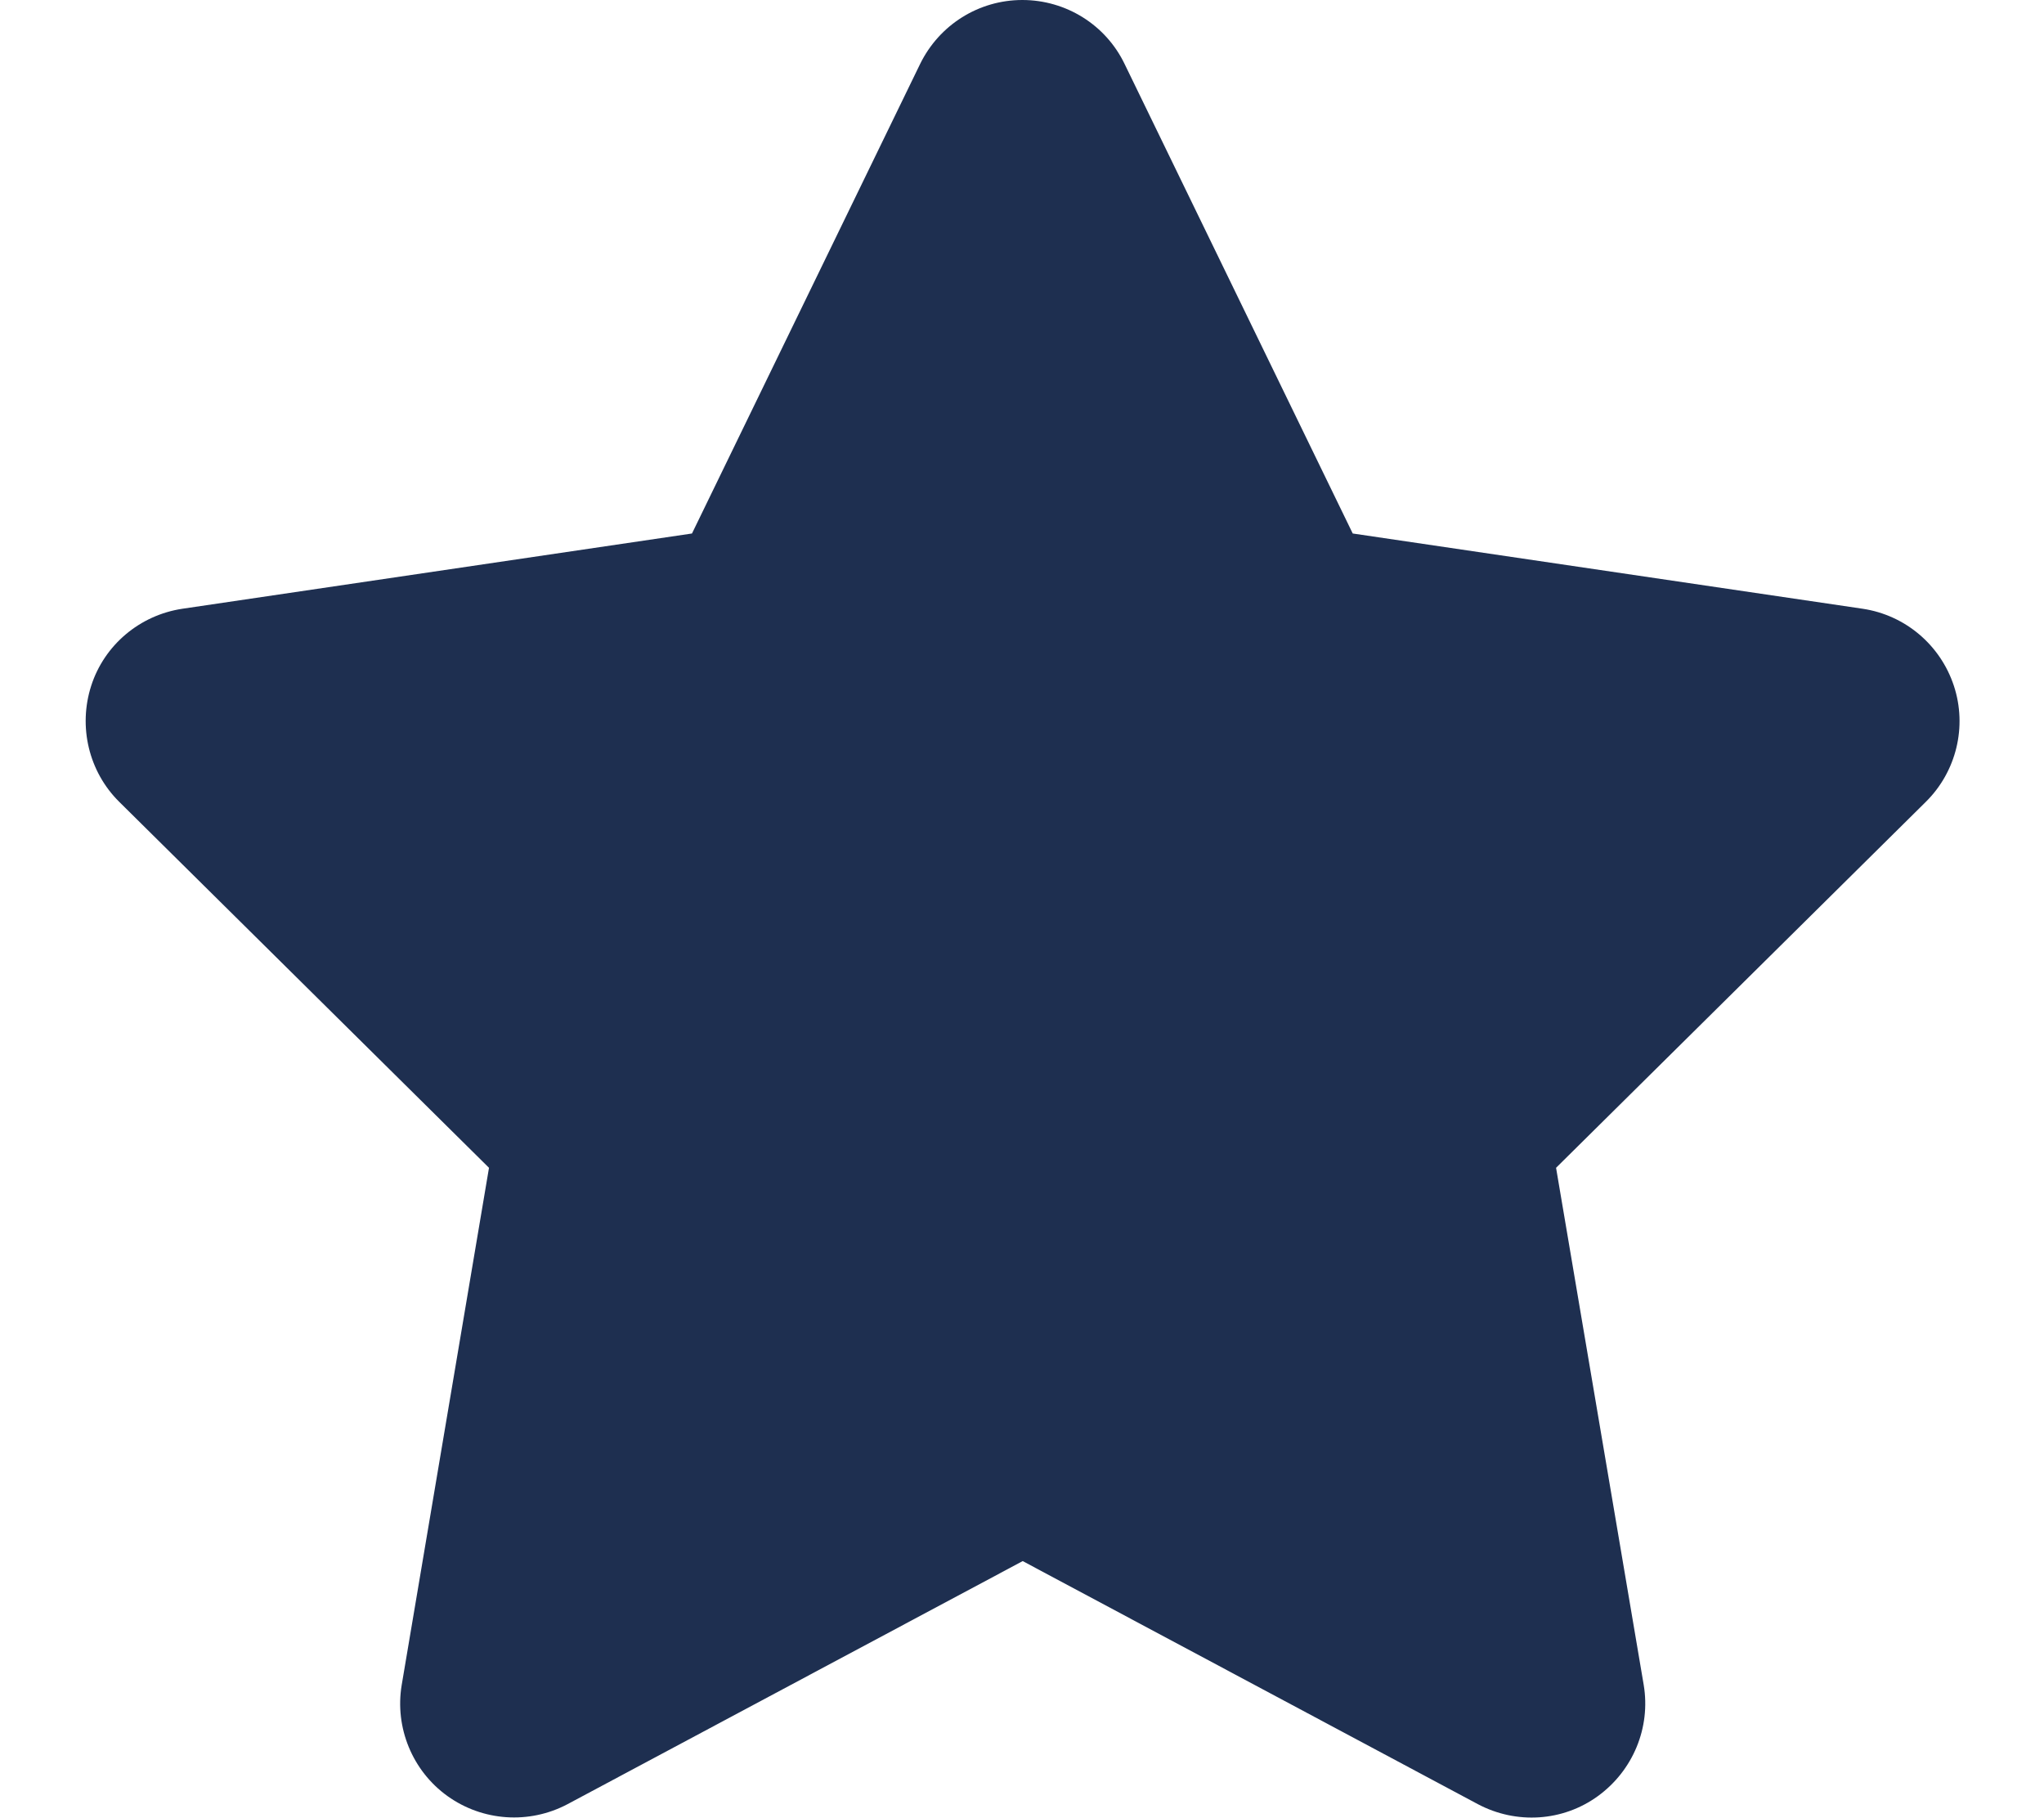
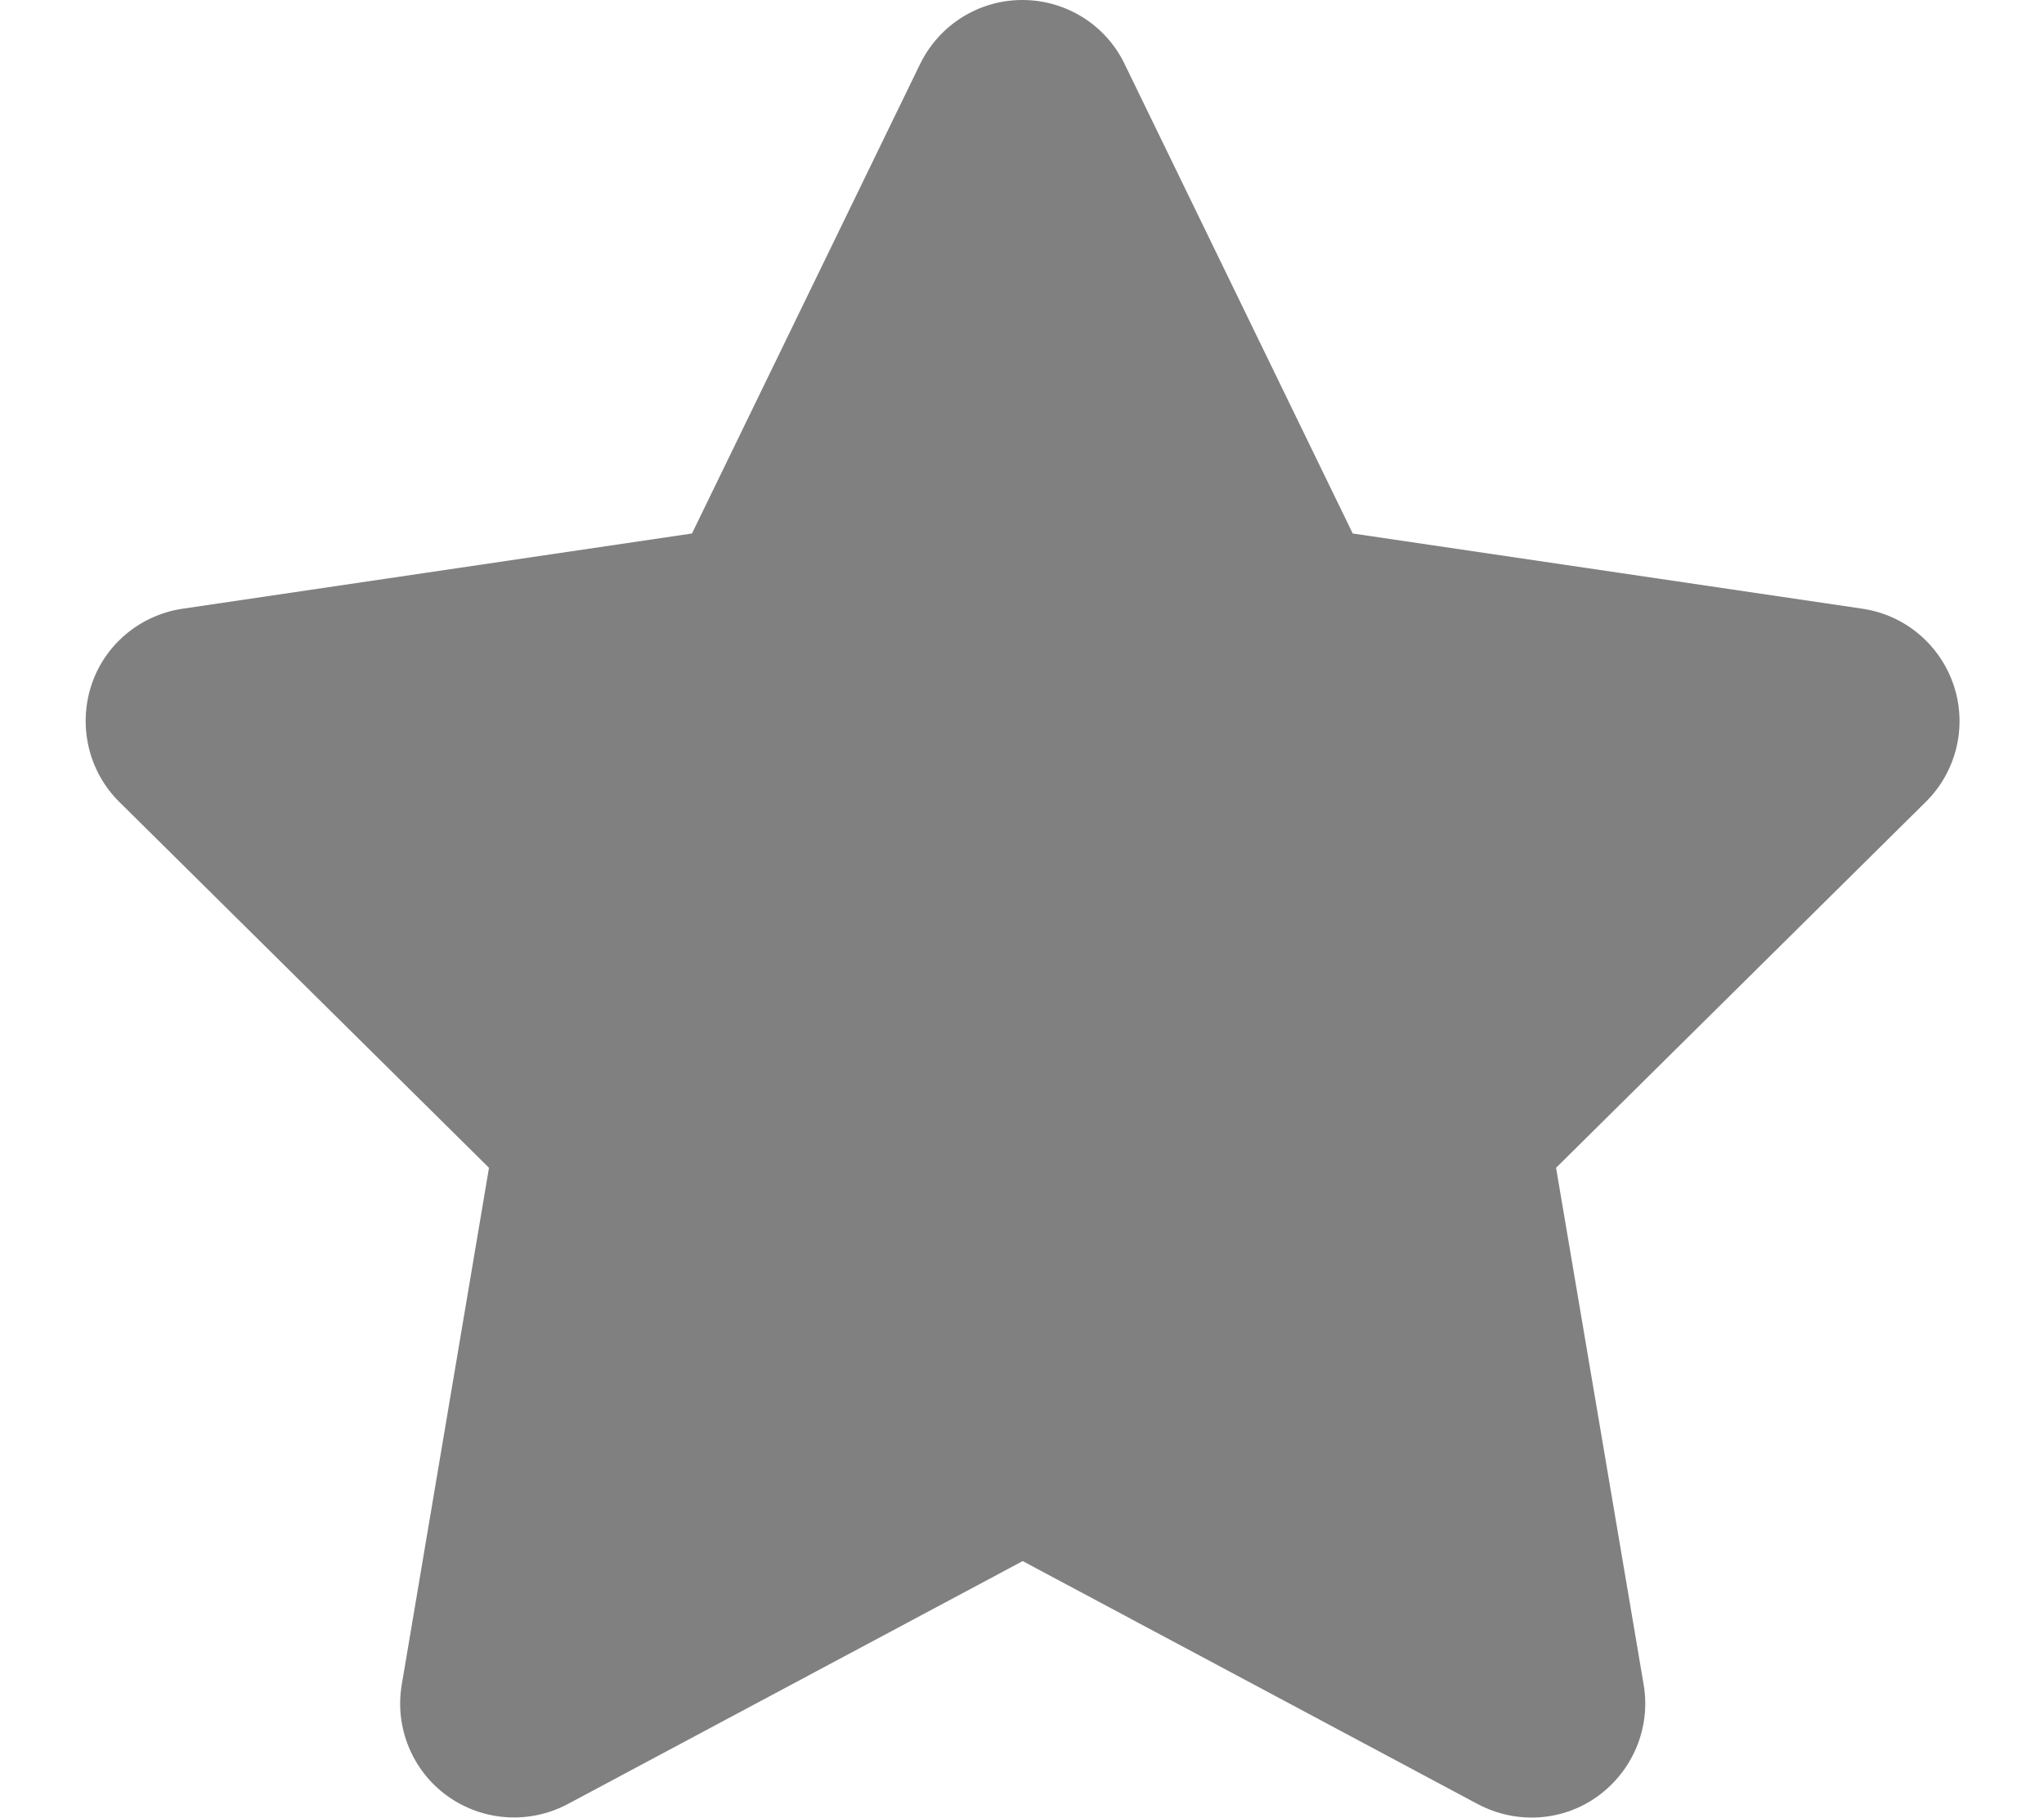
<svg xmlns="http://www.w3.org/2000/svg" viewBox="0 0 576 512">
-   <path fill="#1e2f50" d="M316.9 18C311.6 7 300.4 0 288.1 0s-23.4 7-28.8 18L195 150.3 51.4 171.5c-12 1.8-22 10.2-25.7 21.7s-.7 24.2 7.9 32.7L137.8 329 113.2 474.7c-2 12 3 24.2 12.9 31.3s23 8 33.8 2.3l128.3-68.5 128.3 68.5c10.8 5.7 23.9 4.9 33.8-2.3s14.9-19.3 12.9-31.3L438.5 329 542.7 225.9c8.6-8.5 11.7-21.2 7.9-32.7s-13.7-19.9-25.7-21.7L381.2 150.3 316.9 18z" />
+   <path fill="#808080" d="M316.9 18C311.6 7 300.4 0 288.1 0s-23.4 7-28.8 18L195 150.3 51.4 171.5c-12 1.8-22 10.2-25.7 21.7s-.7 24.2 7.9 32.7L137.8 329 113.2 474.7c-2 12 3 24.2 12.9 31.3s23 8 33.8 2.3l128.3-68.5 128.3 68.5c10.8 5.7 23.9 4.9 33.8-2.3s14.9-19.3 12.9-31.3L438.5 329 542.7 225.9c8.6-8.5 11.7-21.2 7.9-32.7s-13.7-19.9-25.7-21.7L381.2 150.3 316.9 18z" />
</svg>
